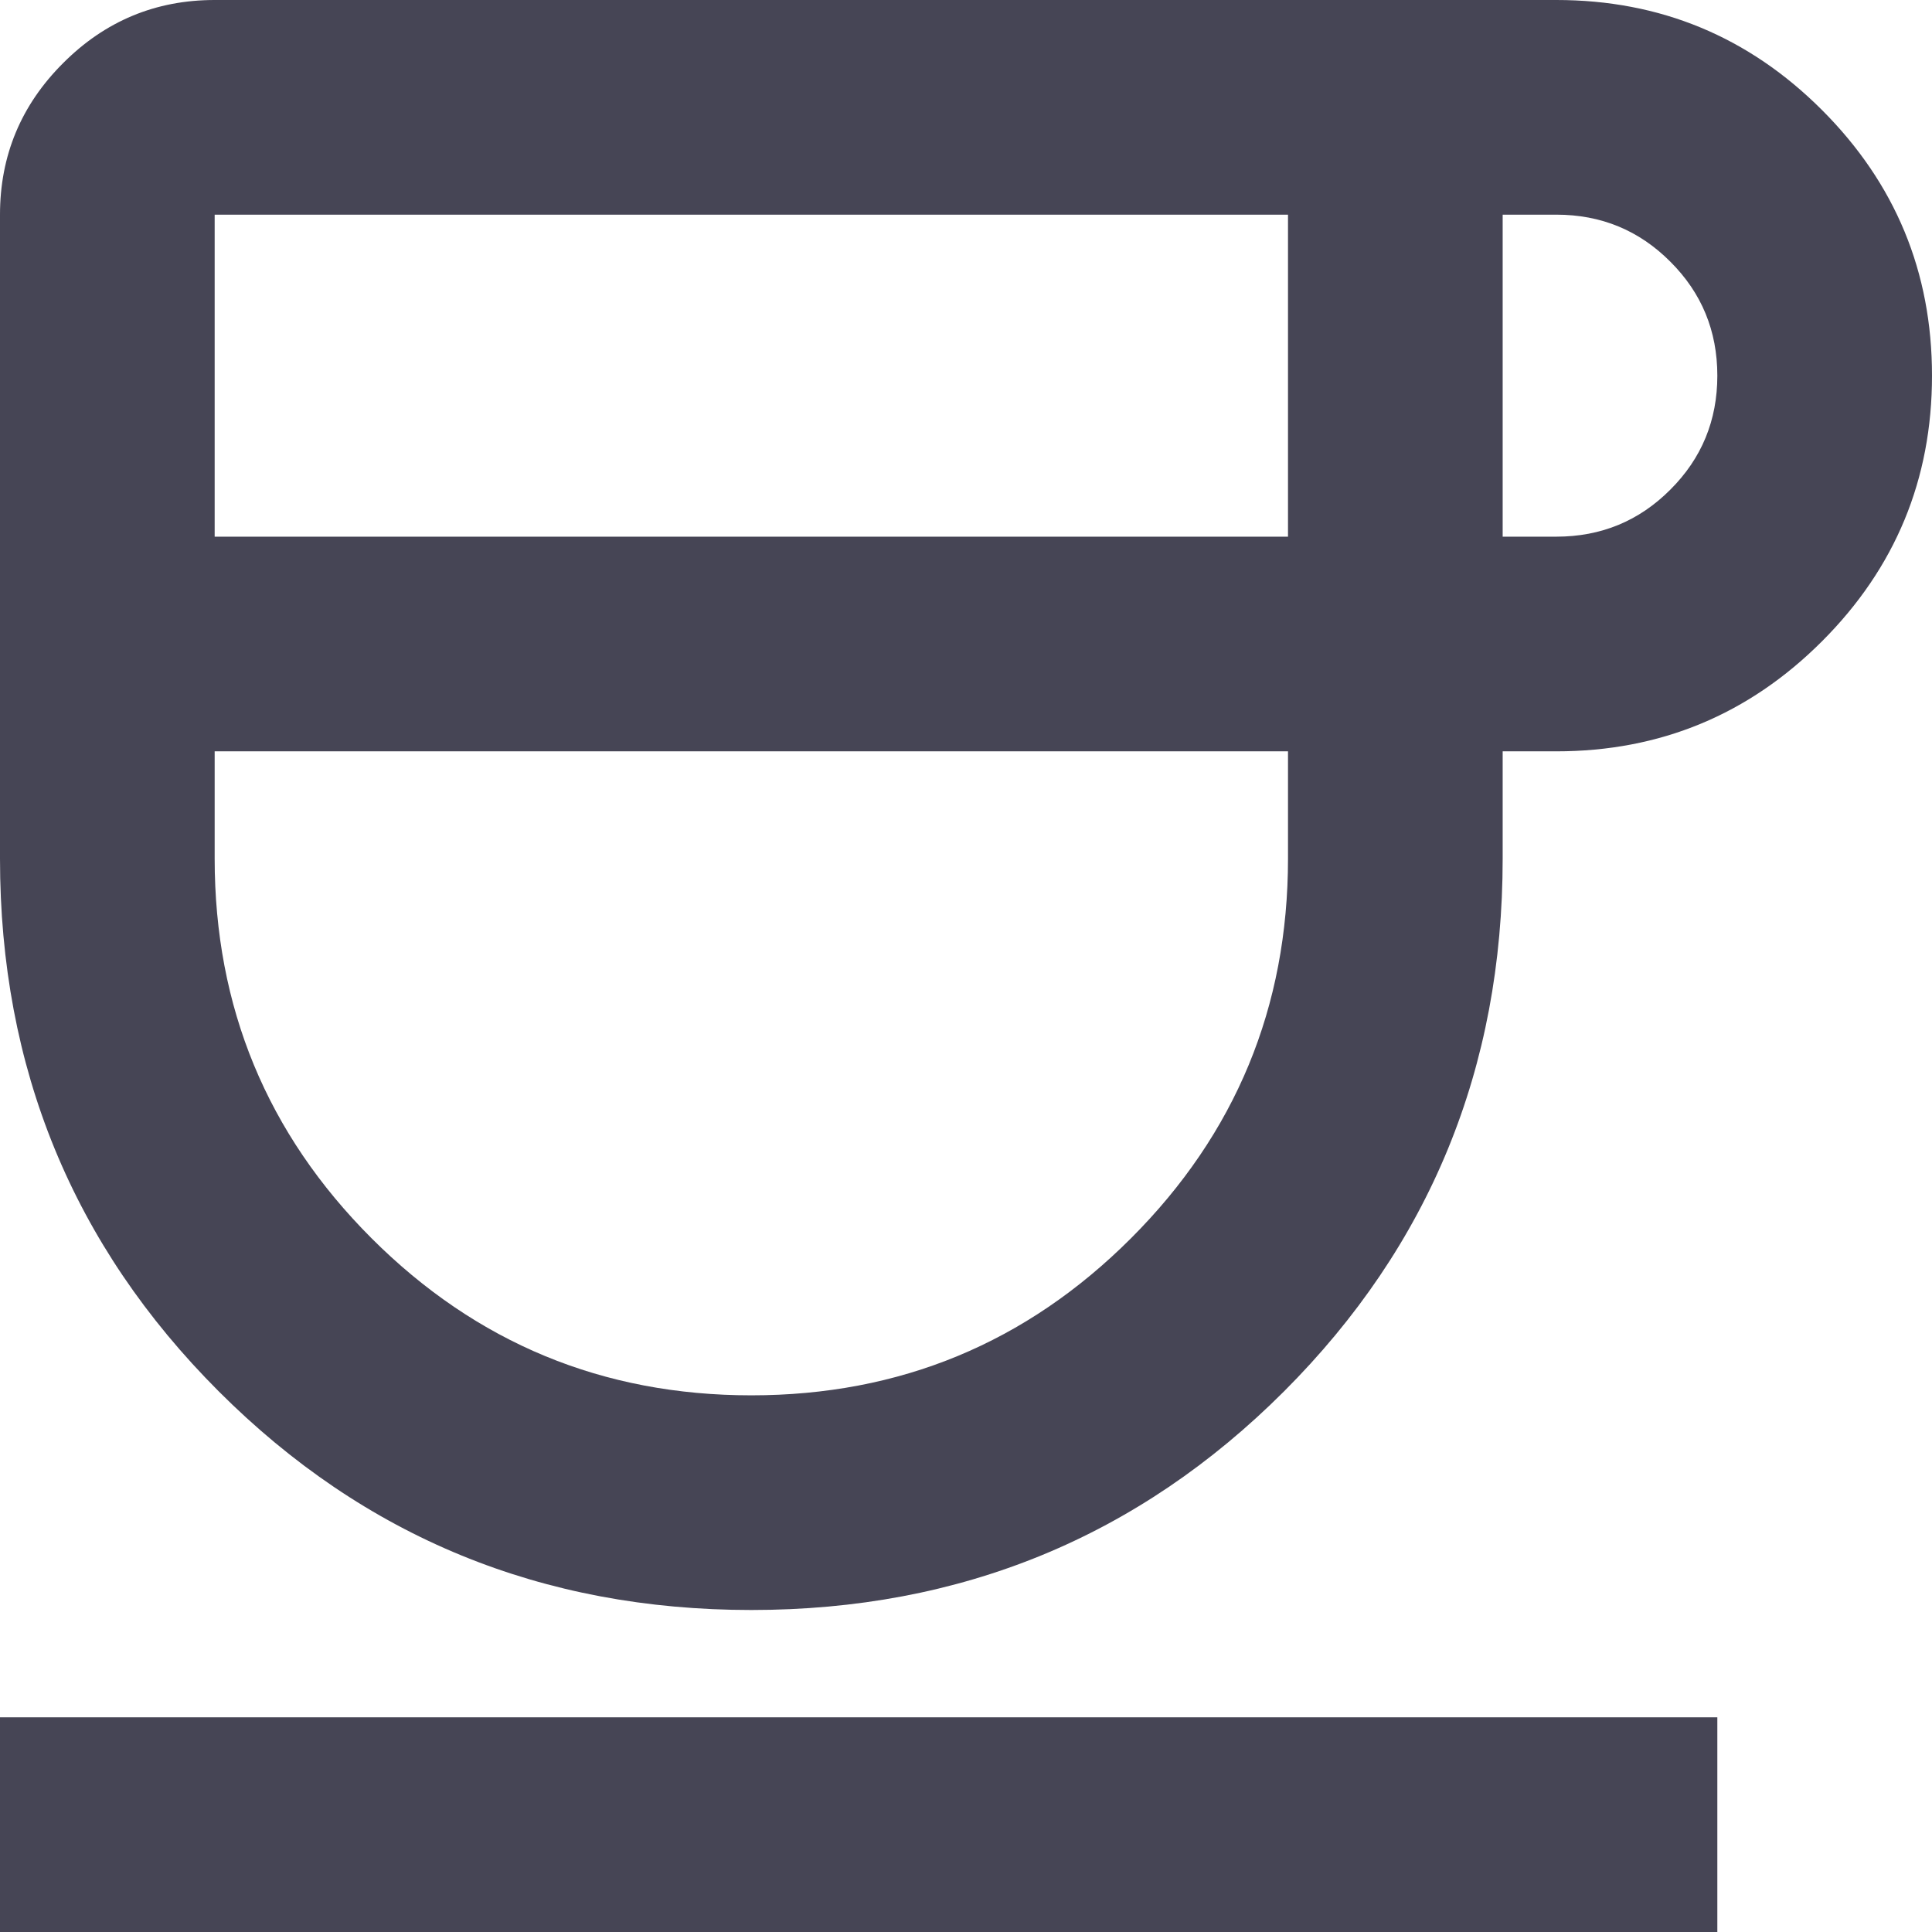
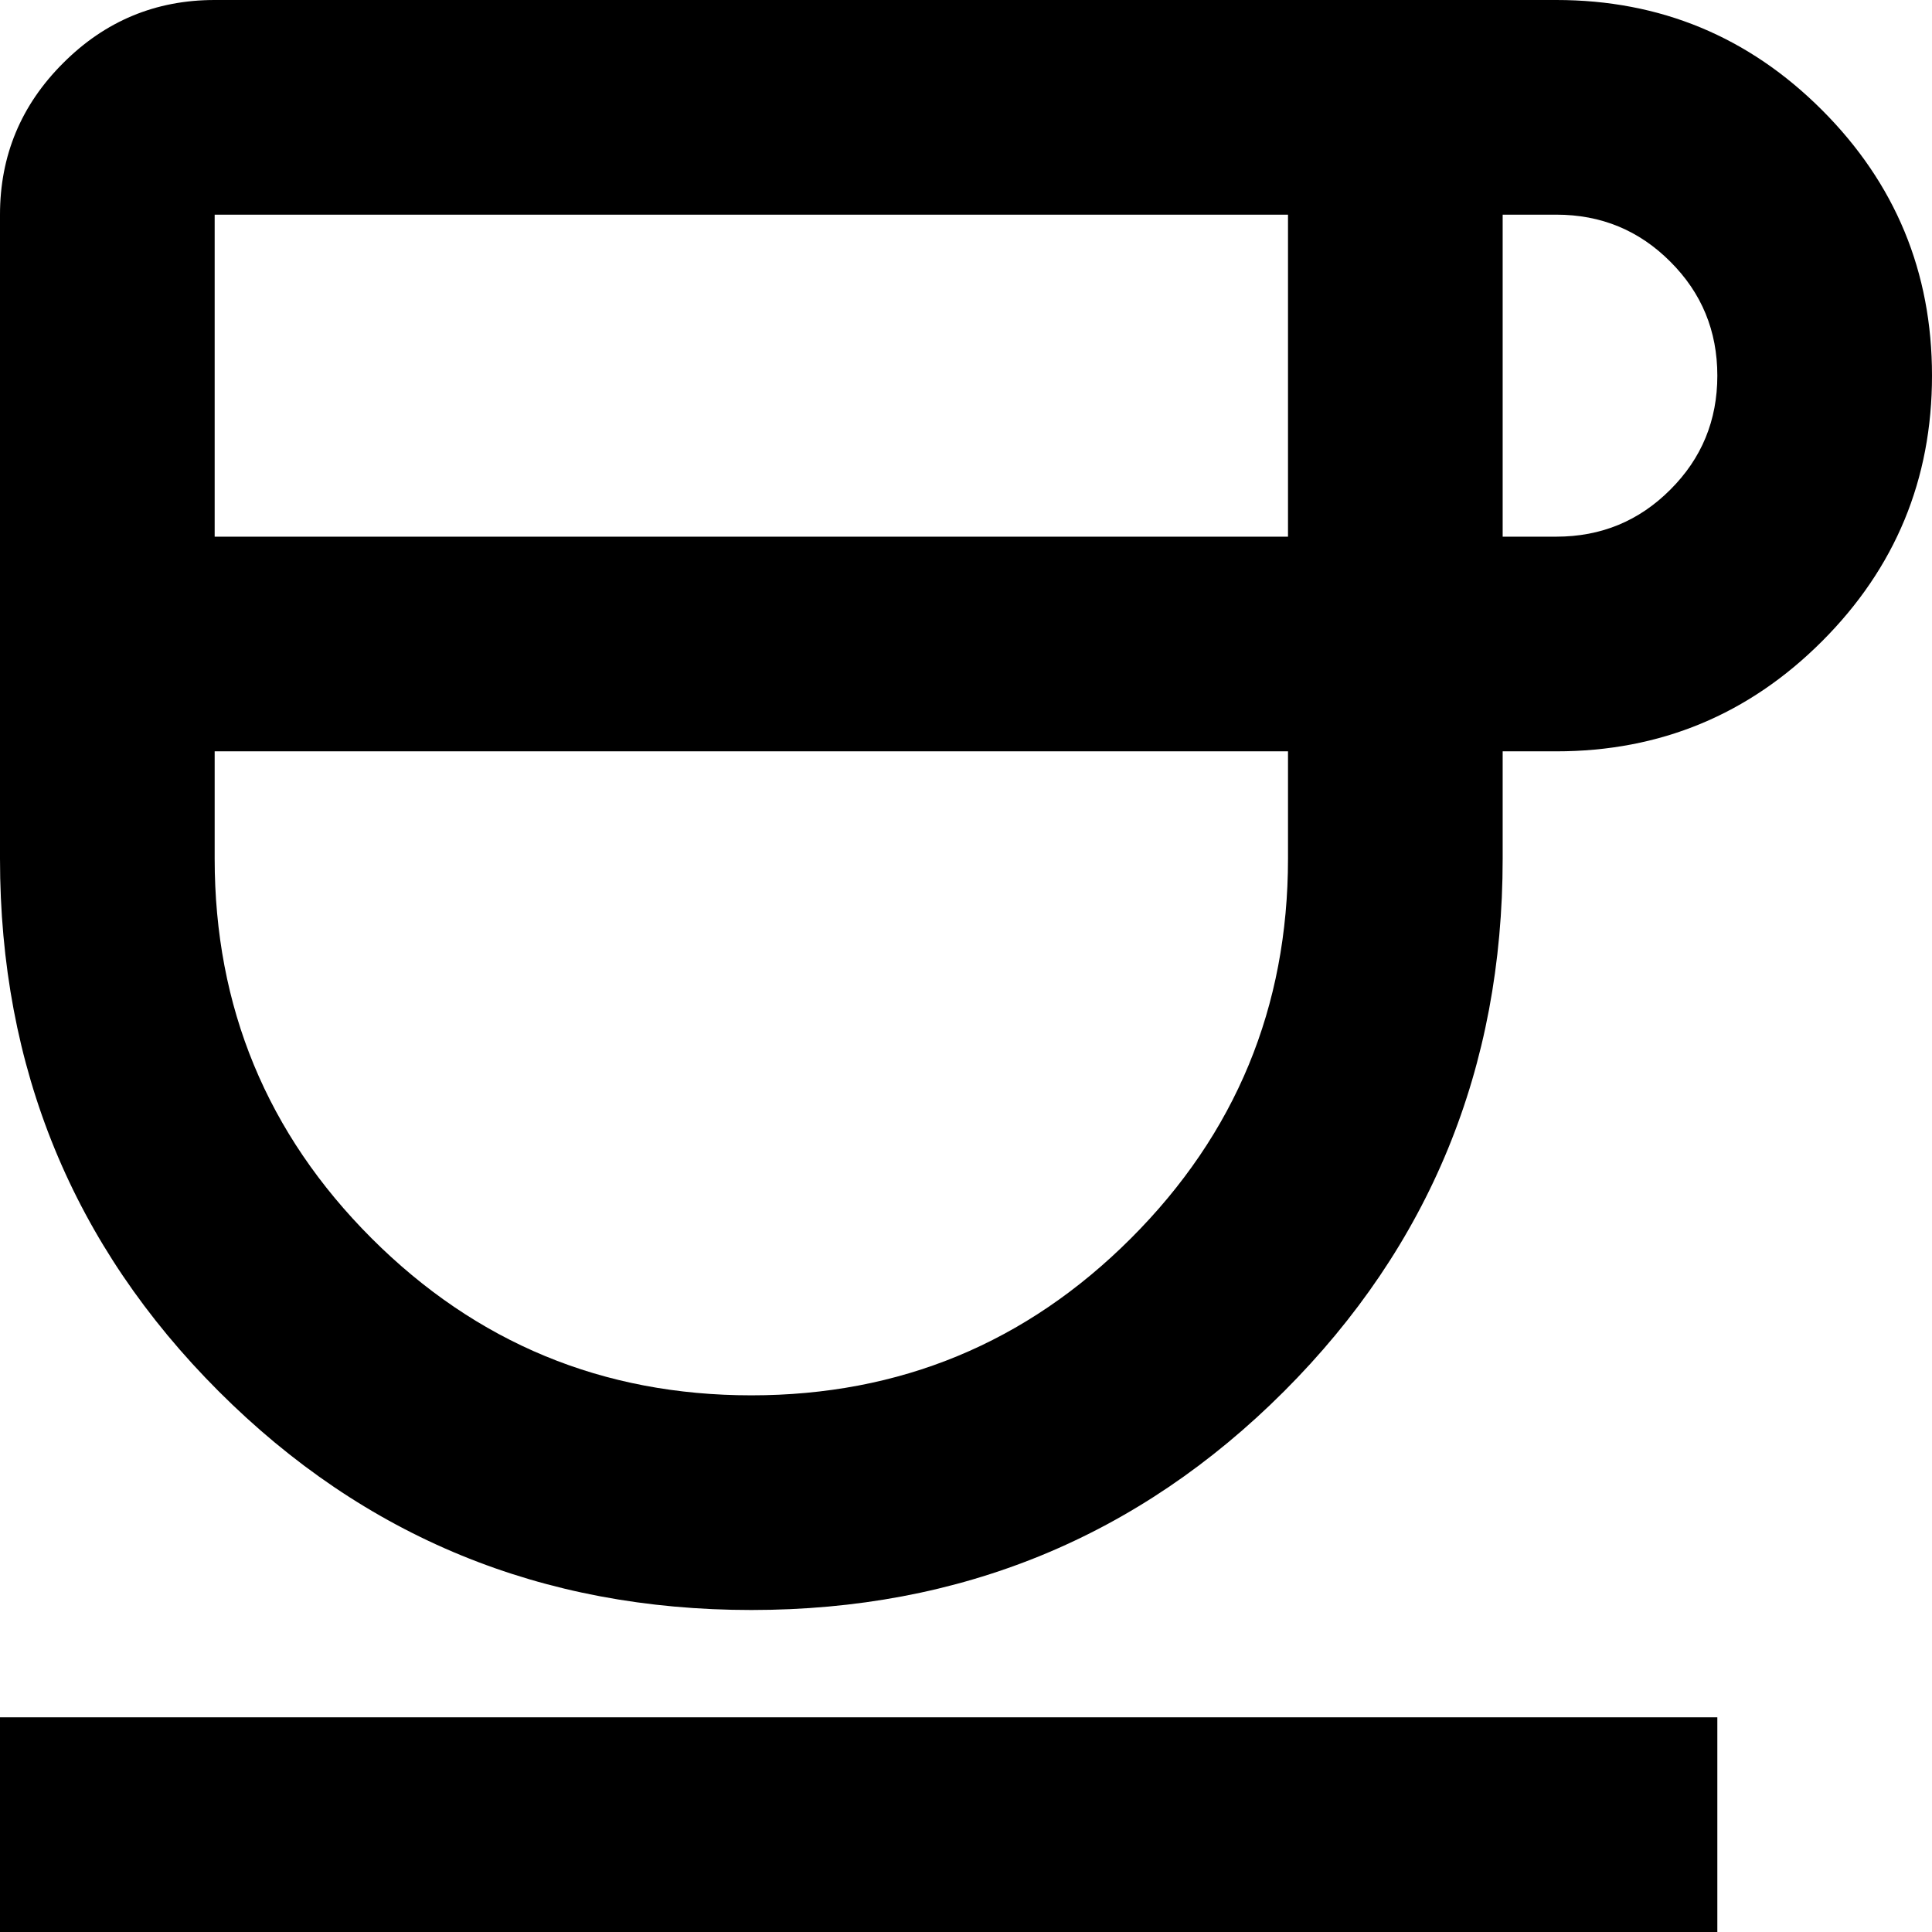
<svg xmlns="http://www.w3.org/2000/svg" width="18" height="18" viewBox="0 0 18 18" fill="none">
-   <path d="M7 15C5.05 15 3.396 14.321 2.038 12.963C0.679 11.604 0 9.95 0 8V2C0 1.45 0.196 0.979 0.588 0.588C0.979 0.196 1.45 0 2 0H14.5C15.467 0 16.292 0.342 16.975 1.025C17.658 1.708 18 2.533 18 3.5C18 4.467 17.658 5.292 16.975 5.975C16.292 6.658 15.467 7 14.5 7H14V8C14 9.95 13.321 11.604 11.963 12.963C10.604 14.321 8.95 15 7 15ZM2 5H12V2H2V5ZM7 13C8.383 13 9.562 12.512 10.537 11.537C11.512 10.562 12 9.383 12 8V7H2V8C2 9.383 2.487 10.562 3.462 11.537C4.438 12.512 5.617 13 7 13ZM14 5H14.5C14.917 5 15.271 4.854 15.562 4.562C15.854 4.271 16 3.917 16 3.5C16 3.083 15.854 2.729 15.562 2.438C15.271 2.146 14.917 2 14.5 2H14V5ZM0 18V16H16V18H0Z" fill="#464555" />
+   <path d="M7 15C5.05 15 3.396 14.321 2.038 12.963C0.679 11.604 0 9.95 0 8V2C0 1.45 0.196 0.979 0.588 0.588C0.979 0.196 1.45 0 2 0H14.5C15.467 0 16.292 0.342 16.975 1.025C17.658 1.708 18 2.533 18 3.5C18 4.467 17.658 5.292 16.975 5.975C16.292 6.658 15.467 7 14.5 7H14V8C14 9.95 13.321 11.604 11.963 12.963C10.604 14.321 8.95 15 7 15ZM2 5H12V2H2V5ZM7 13C8.383 13 9.562 12.512 10.537 11.537C11.512 10.562 12 9.383 12 8V7H2V8C2 9.383 2.487 10.562 3.462 11.537C4.438 12.512 5.617 13 7 13ZM14 5H14.5C14.917 5 15.271 4.854 15.562 4.562C15.854 4.271 16 3.917 16 3.5C16 3.083 15.854 2.729 15.562 2.438C15.271 2.146 14.917 2 14.5 2H14V5ZM0 18V16H16V18H0Z" fill="currentColor" />
</svg>
